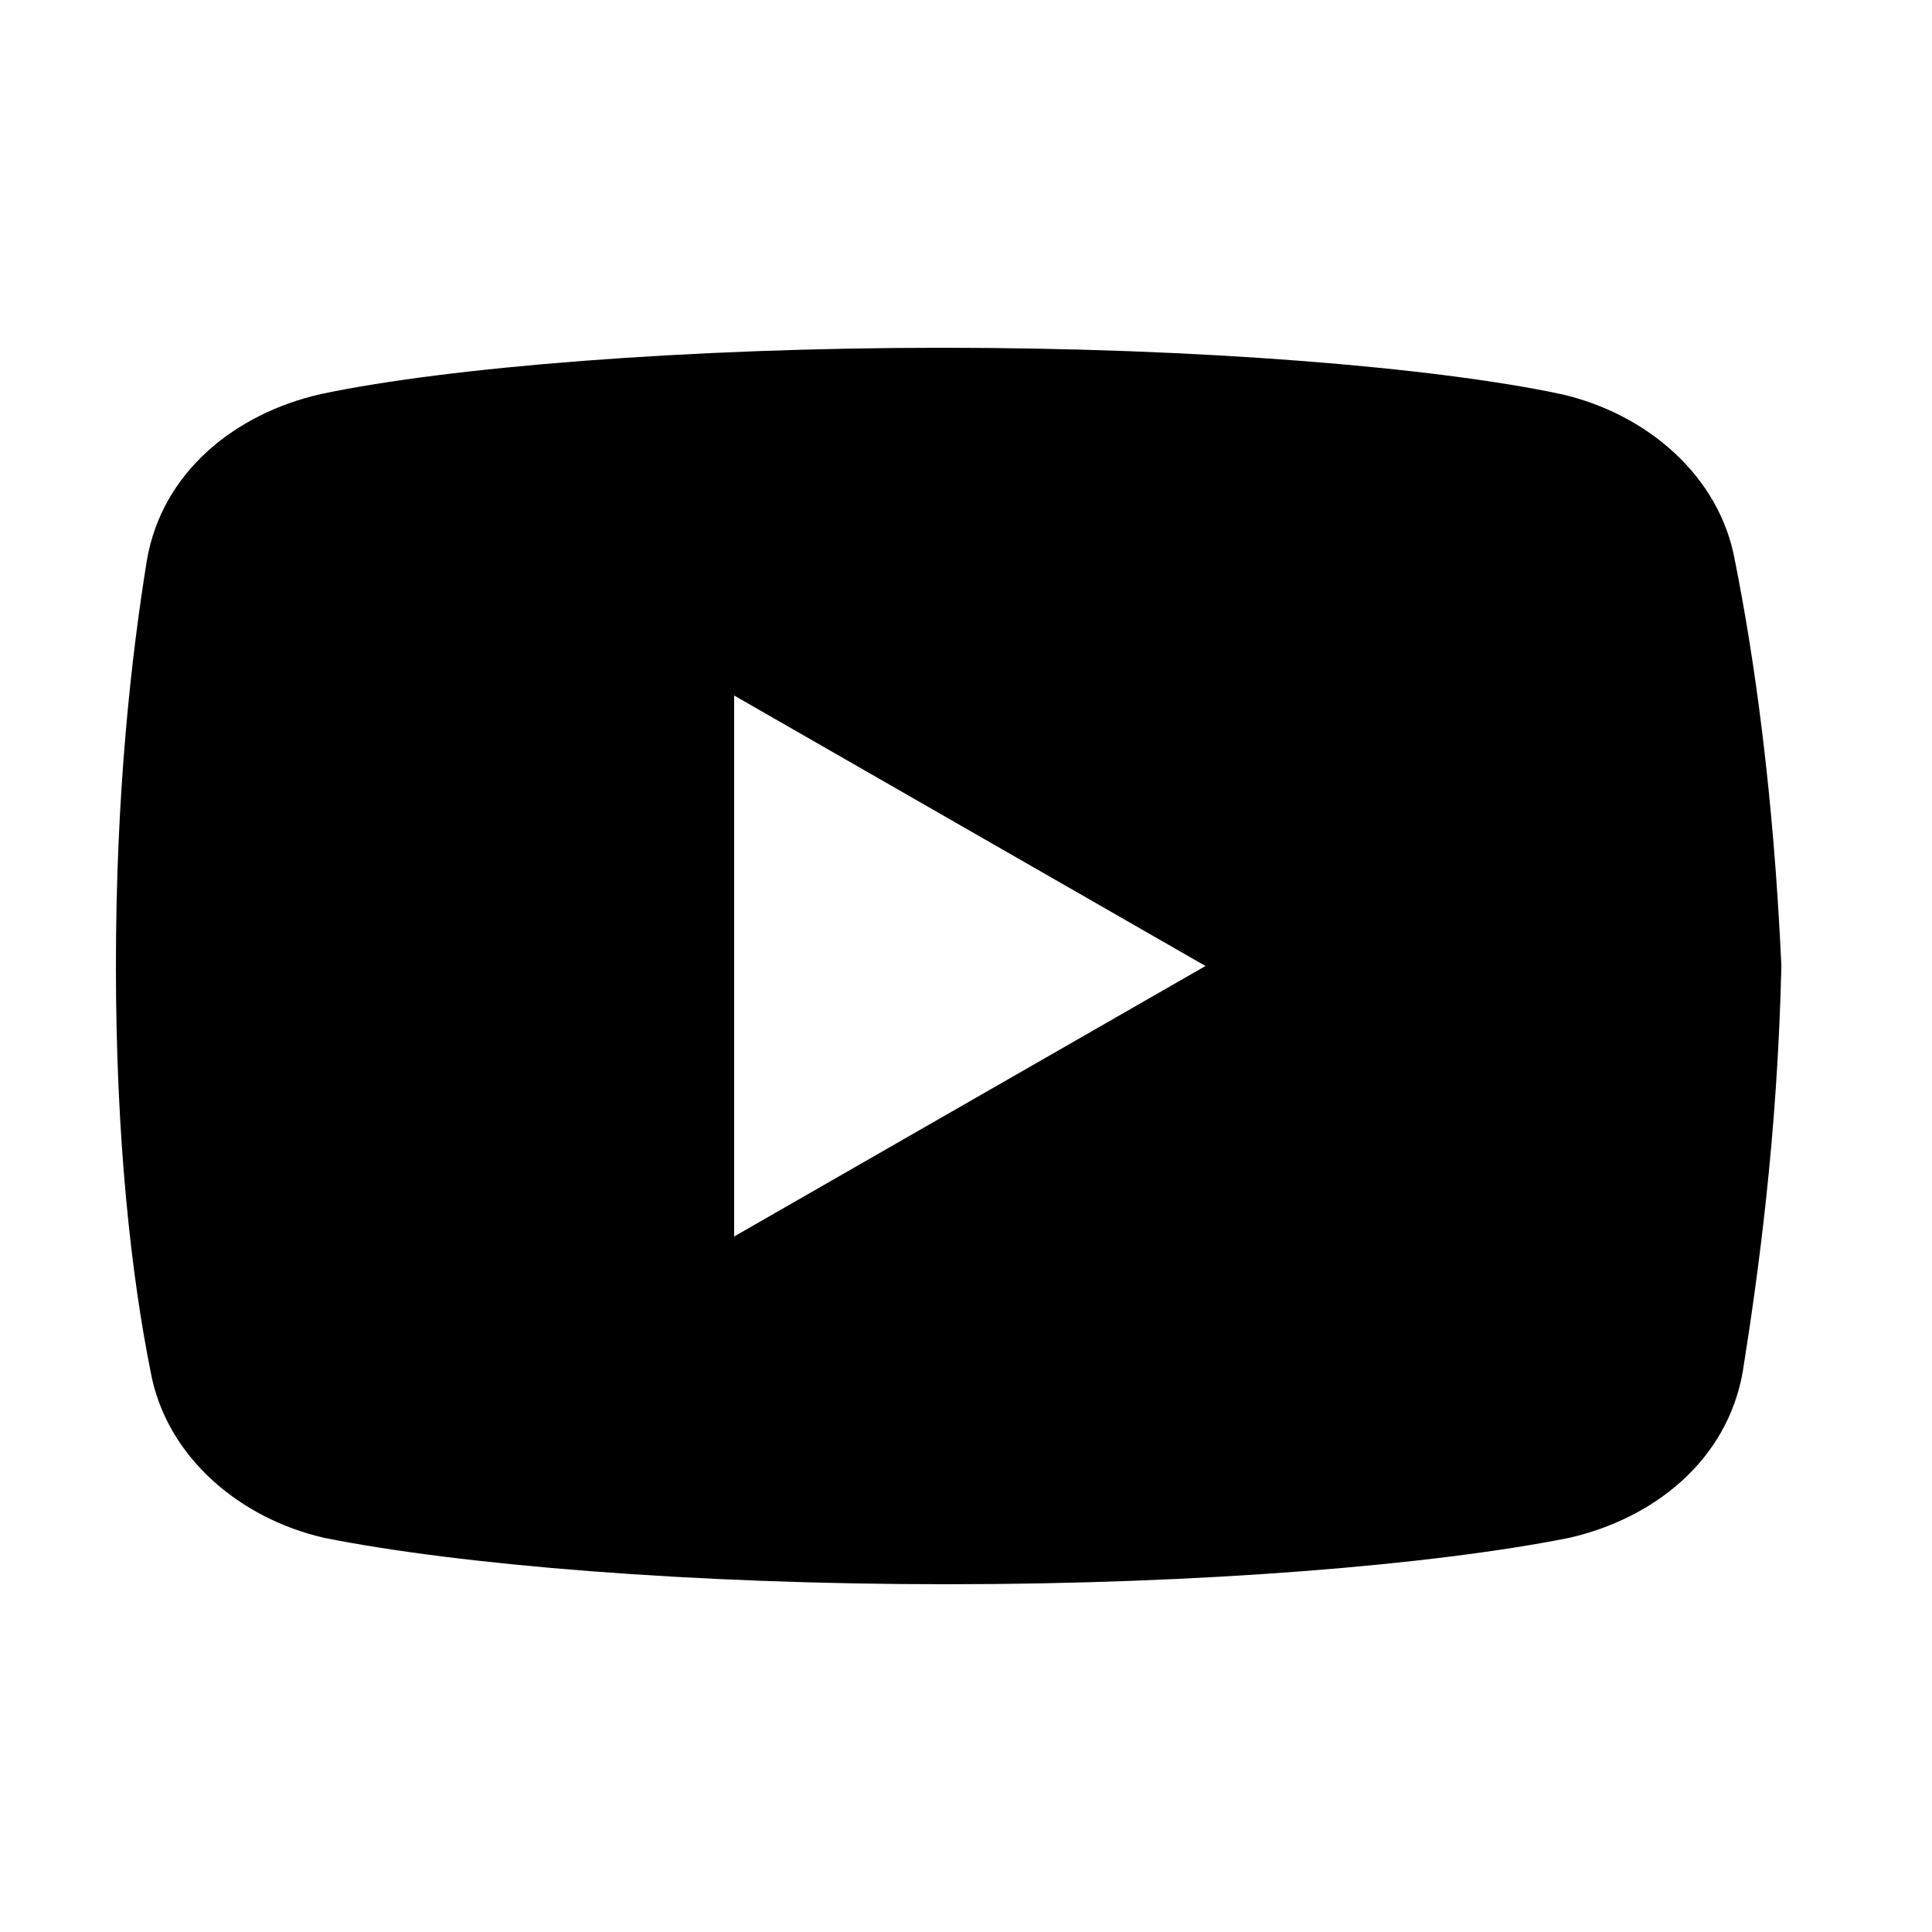
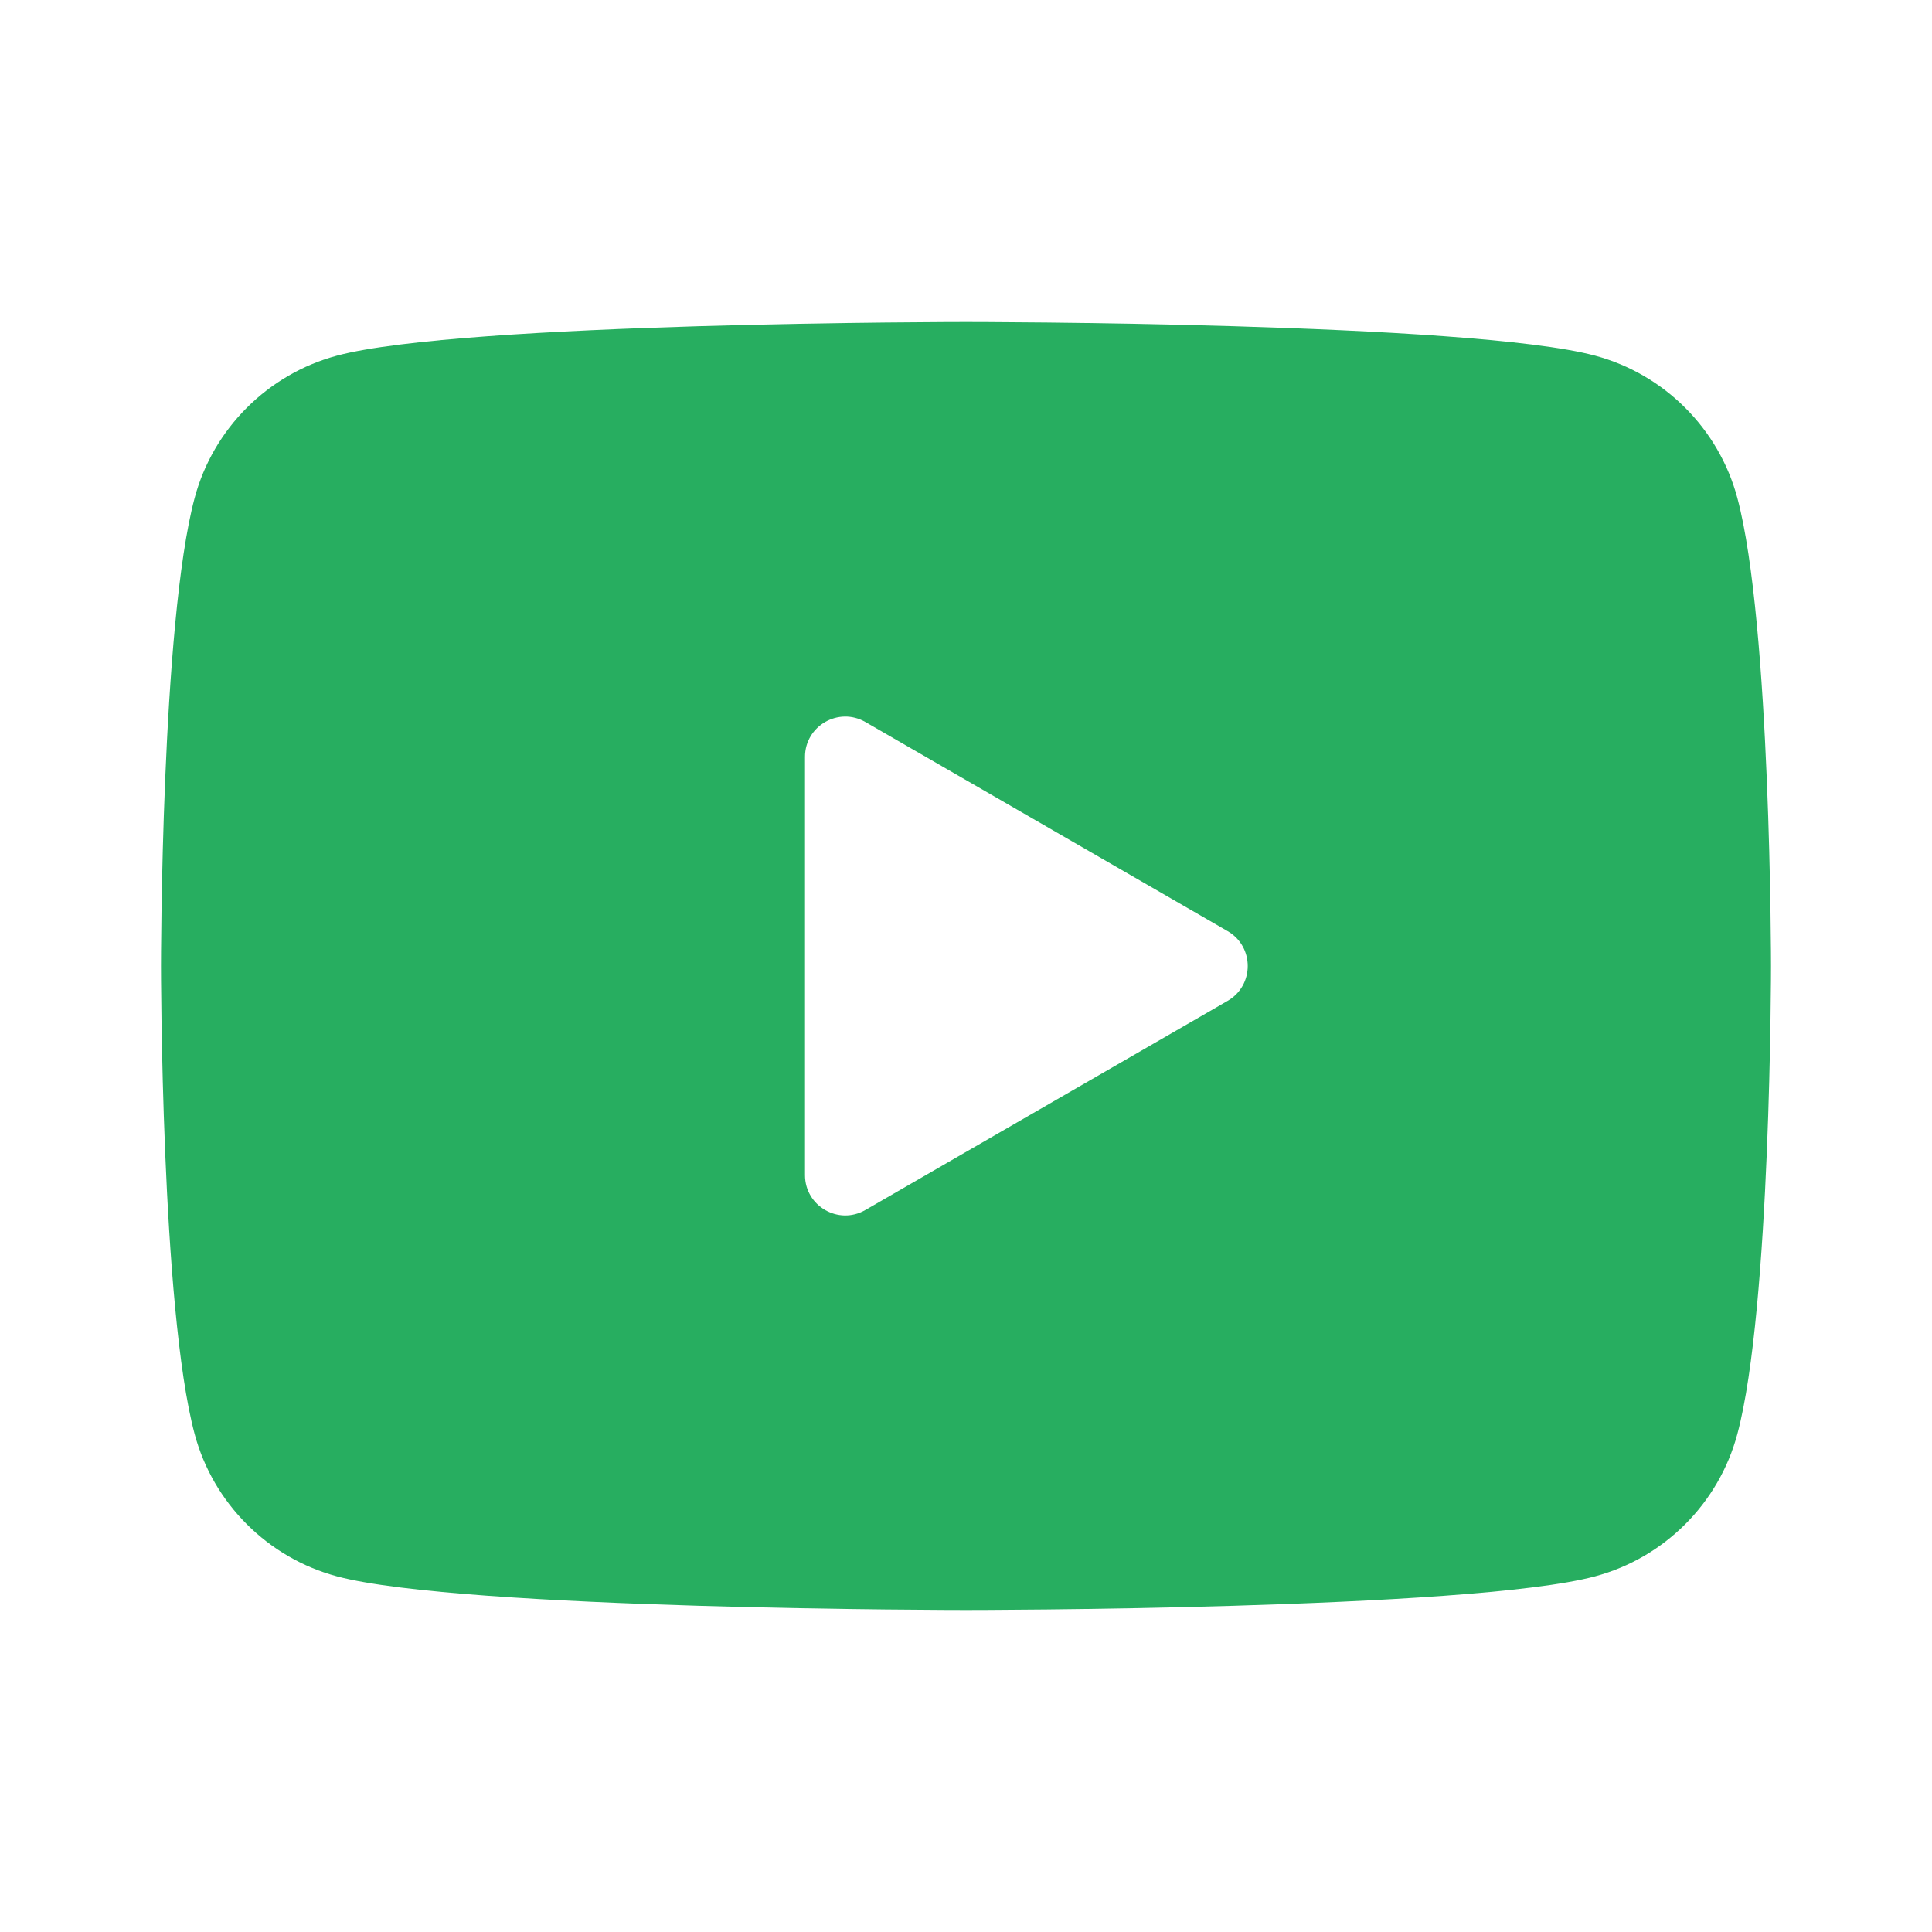
- <svg xmlns="http://www.w3.org/2000/svg" xmlns:xlink="http://www.w3.org/1999/xlink" fill="#000000" viewBox="0 0 50 50" width="50px" height="50px">
-   <a xlink:href="https://www.youtube.com/channel/UC7ttcRqY7x4sNBpQGa-yCRg" xlink:show="new">
-     <path d="M 44.898 14.5 C 44.5 12.301 42.602 10.699 40.398 10.199 C 37.102 9.5 31 9 24.398 9 C 17.801 9 11.602 9.5 8.301 10.199 C 6.102 10.699 4.199 12.199 3.801 14.5 C 3.398 17 3 20.5 3 25 C 3 29.5 3.398 33 3.898 35.5 C 4.301 37.699 6.199 39.301 8.398 39.801 C 11.898 40.5 17.898 41 24.5 41 C 31.102 41 37.102 40.5 40.602 39.801 C 42.801 39.301 44.699 37.801 45.102 35.5 C 45.5 33 46 29.398 46.102 25 C 45.898 20.5 45.398 17 44.898 14.5 Z M 19 32 L 19 18 L 31.199 25 Z" />
-   </a>
+ <svg xmlns="http://www.w3.org/2000/svg" width="100" height="100" viewBox="0 0 100 100" fill="none">
+   <path d="M89.925 25.775C88.967 22.192 86.142 19.367 82.558 18.408C76.058 16.667 50 16.667 50 16.667C50 16.667 23.942 16.667 17.442 18.408C13.858 19.367 11.033 22.192 10.075 25.775C8.333 32.275 8.333 50 8.333 50C8.333 50 8.333 67.725 10.075 74.225C11.033 77.808 13.858 80.633 17.442 81.592C23.942 83.333 50 83.333 50 83.333C50 83.333 76.058 83.333 82.558 81.592C86.146 80.633 88.967 77.808 89.925 74.225C91.667 67.725 91.667 50 91.667 50C91.667 50 91.667 32.275 89.925 25.775ZM41.667 60.825V39.175C41.667 37.571 43.404 36.571 44.792 37.371L63.542 48.196C64.929 48.996 64.929 51.004 63.542 51.804L44.792 62.629C43.404 63.433 41.667 62.429 41.667 60.825Z" fill="#27AE60" />
</svg>
